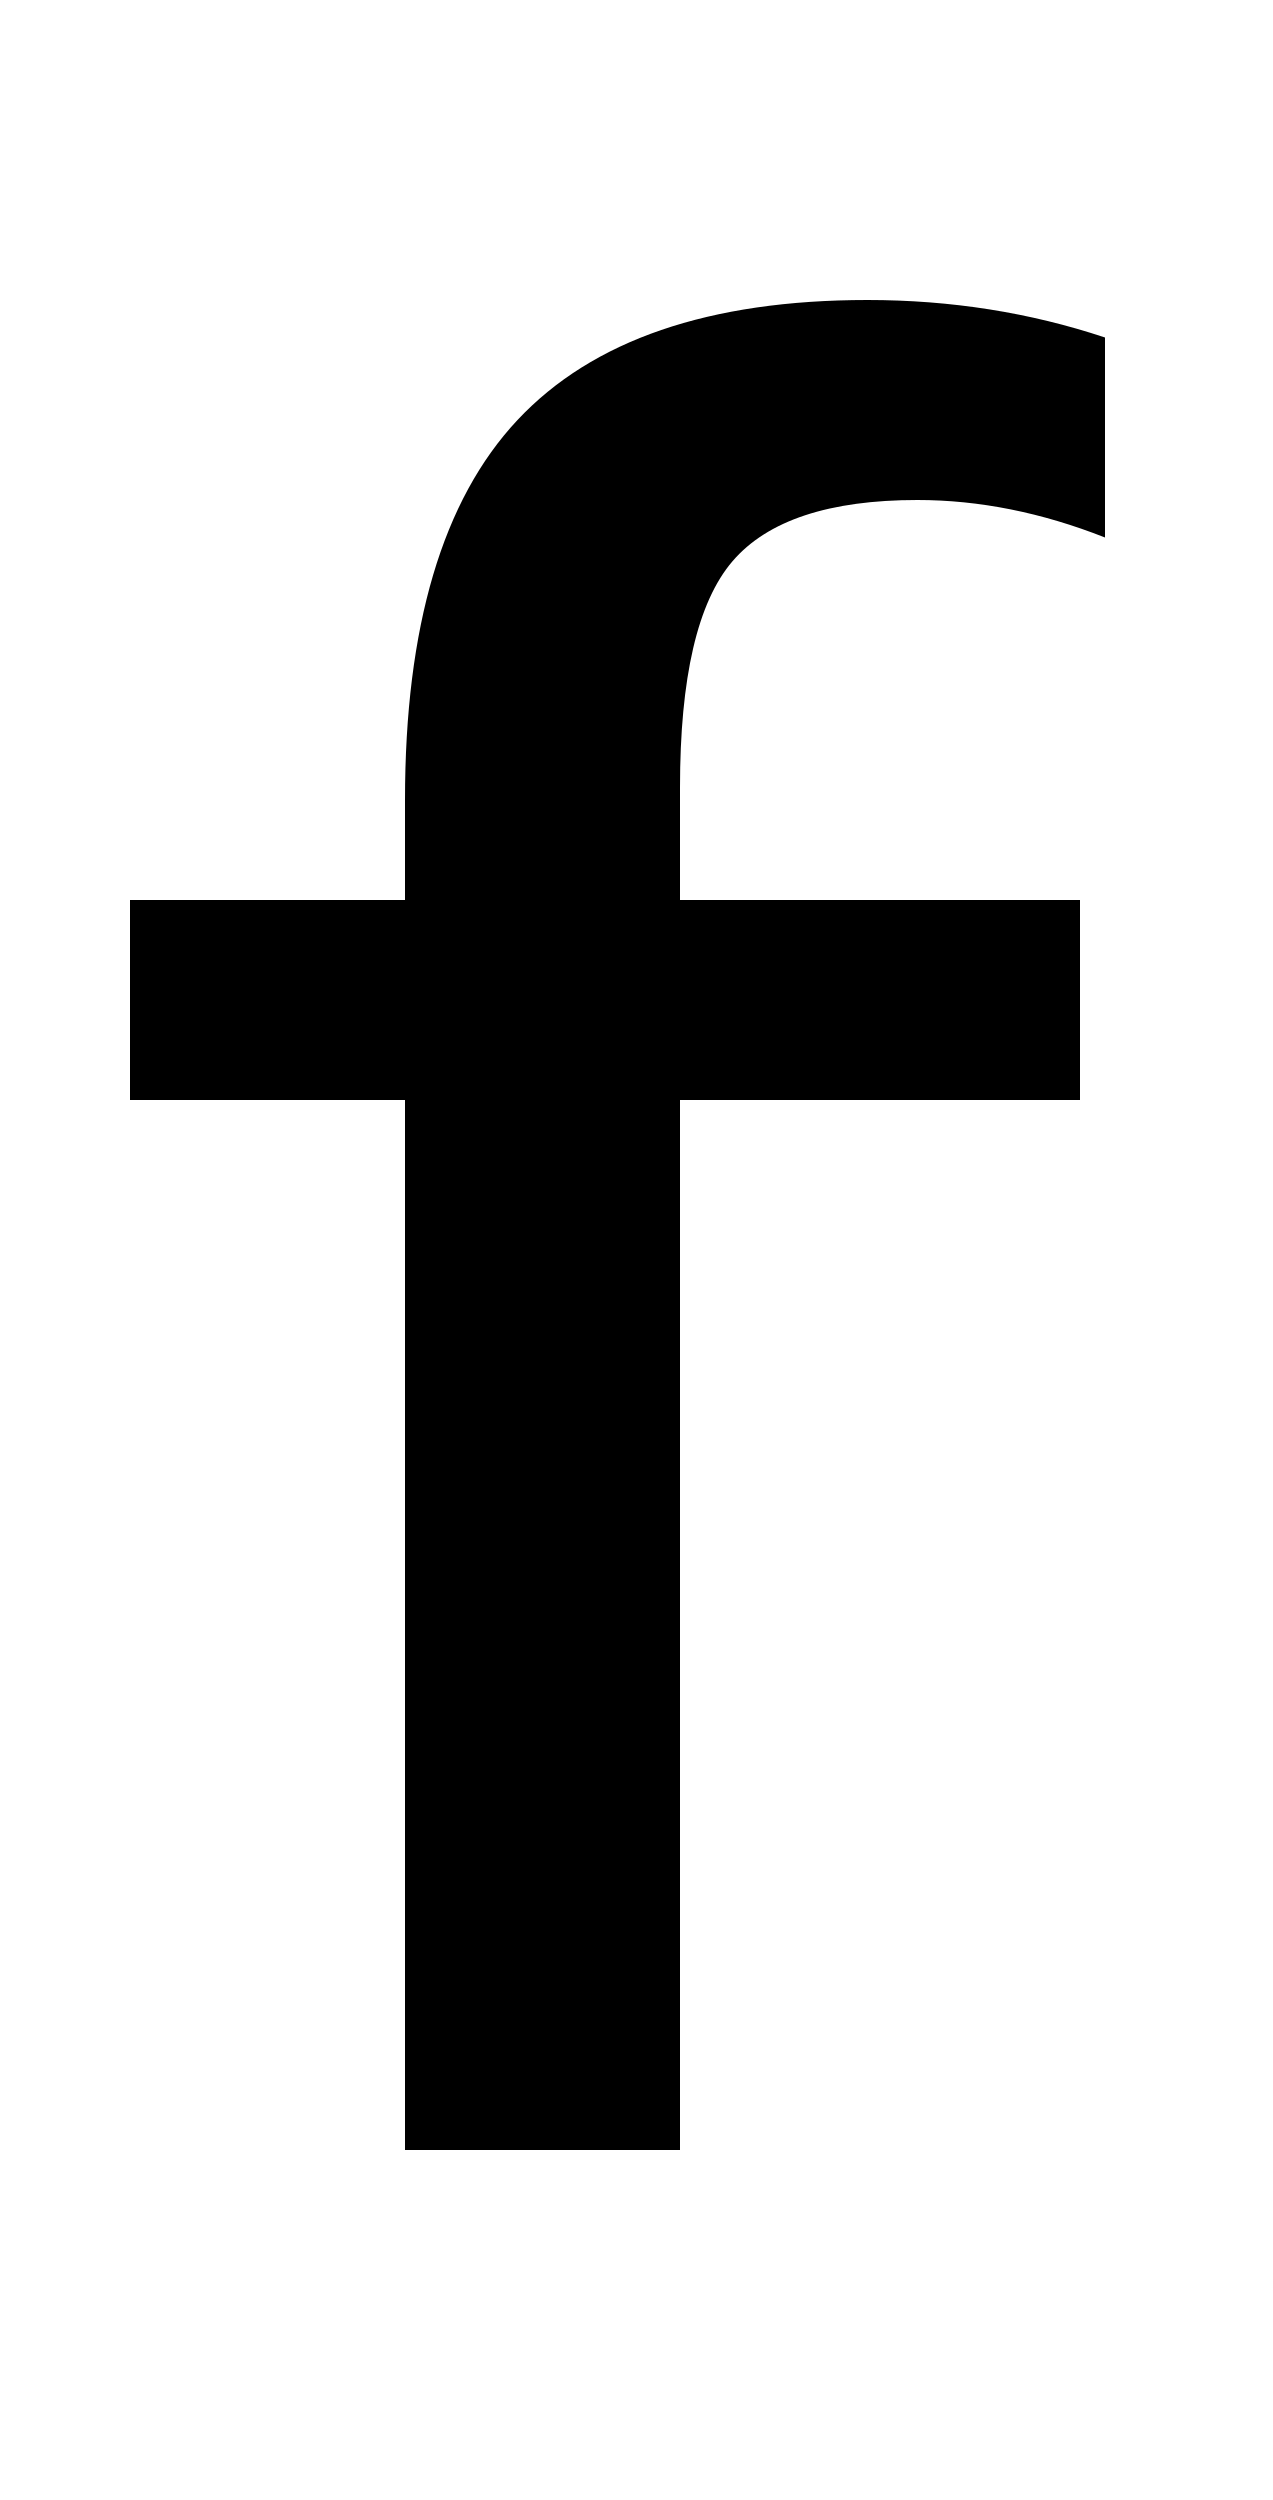
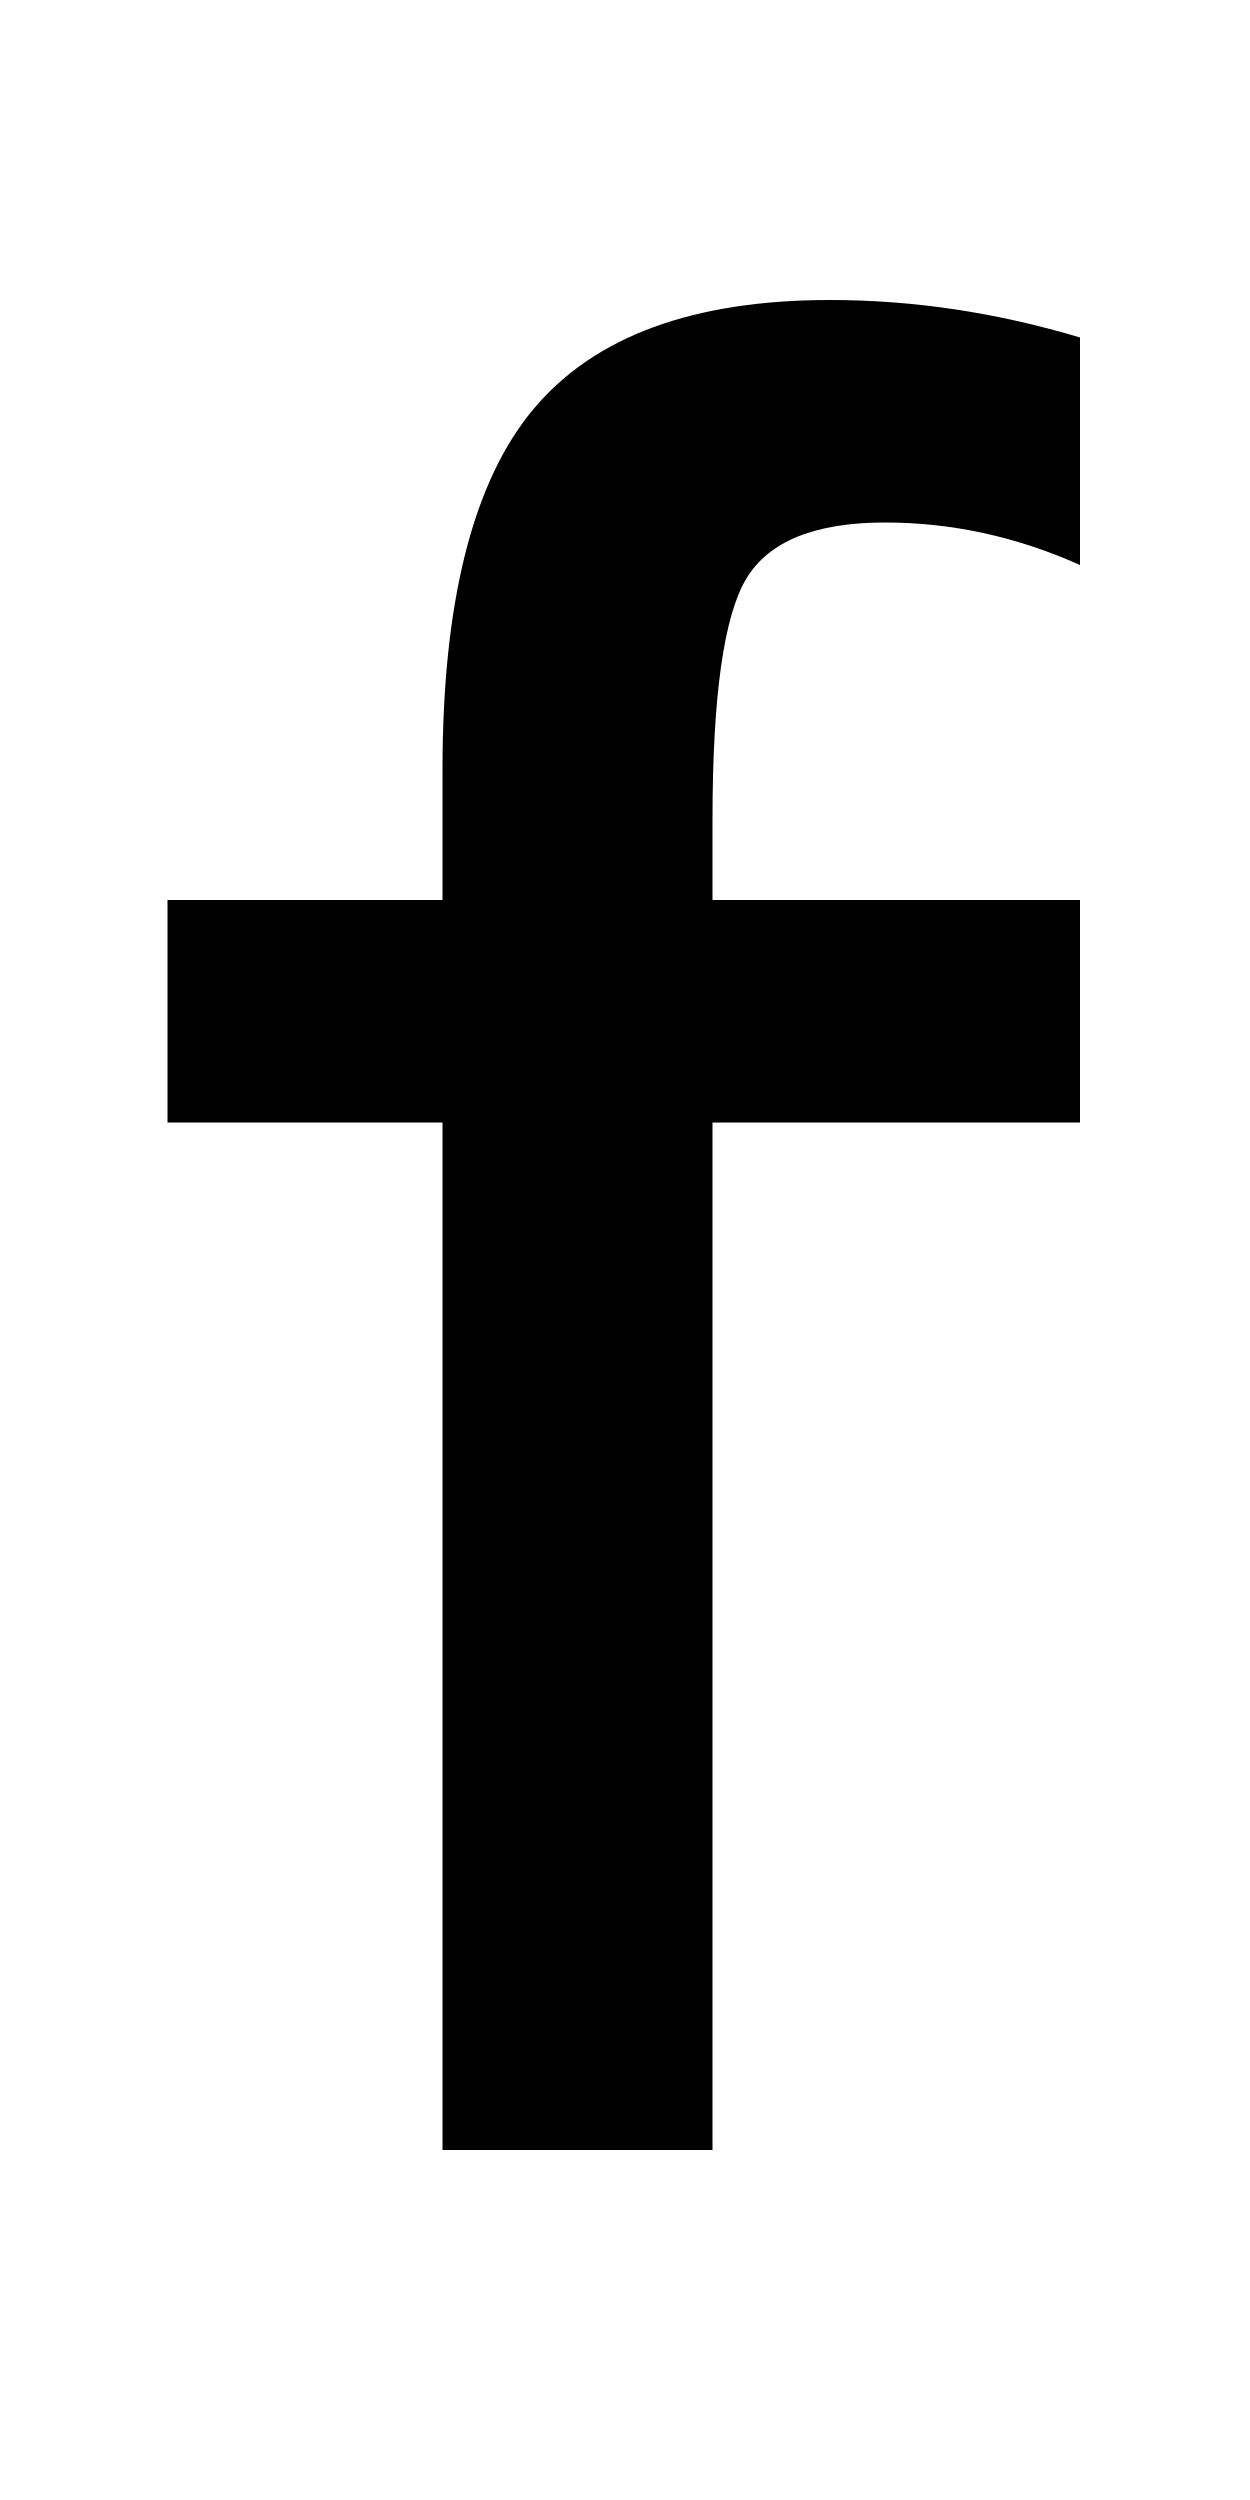
- <svg xmlns="http://www.w3.org/2000/svg" viewBox="0 -860 509 1000">
-   <path d="M52 420V500H162V540Q162 644 207.0 692.0Q252 740 347 740Q397 740 442 725V645Q404 660 367 660Q314 660 293.0 635.5Q272 611 272 545V500H432V420H272V0H162V420H52Z" transform="scale(1, -1)" />
+ <svg xmlns="http://www.w3.org/2000/svg" viewBox="0 -860 500 1000">
+   <path d="M67 411V500H177V552Q177 653 213.5 696.5Q250 740 332 740Q382 740 432 725V634Q394 651 354 651Q312 651 298.5 628.5Q285 606 285 532V500H432V411H285V0H177V411H67Z" transform="scale(1, -1)" />
</svg>
